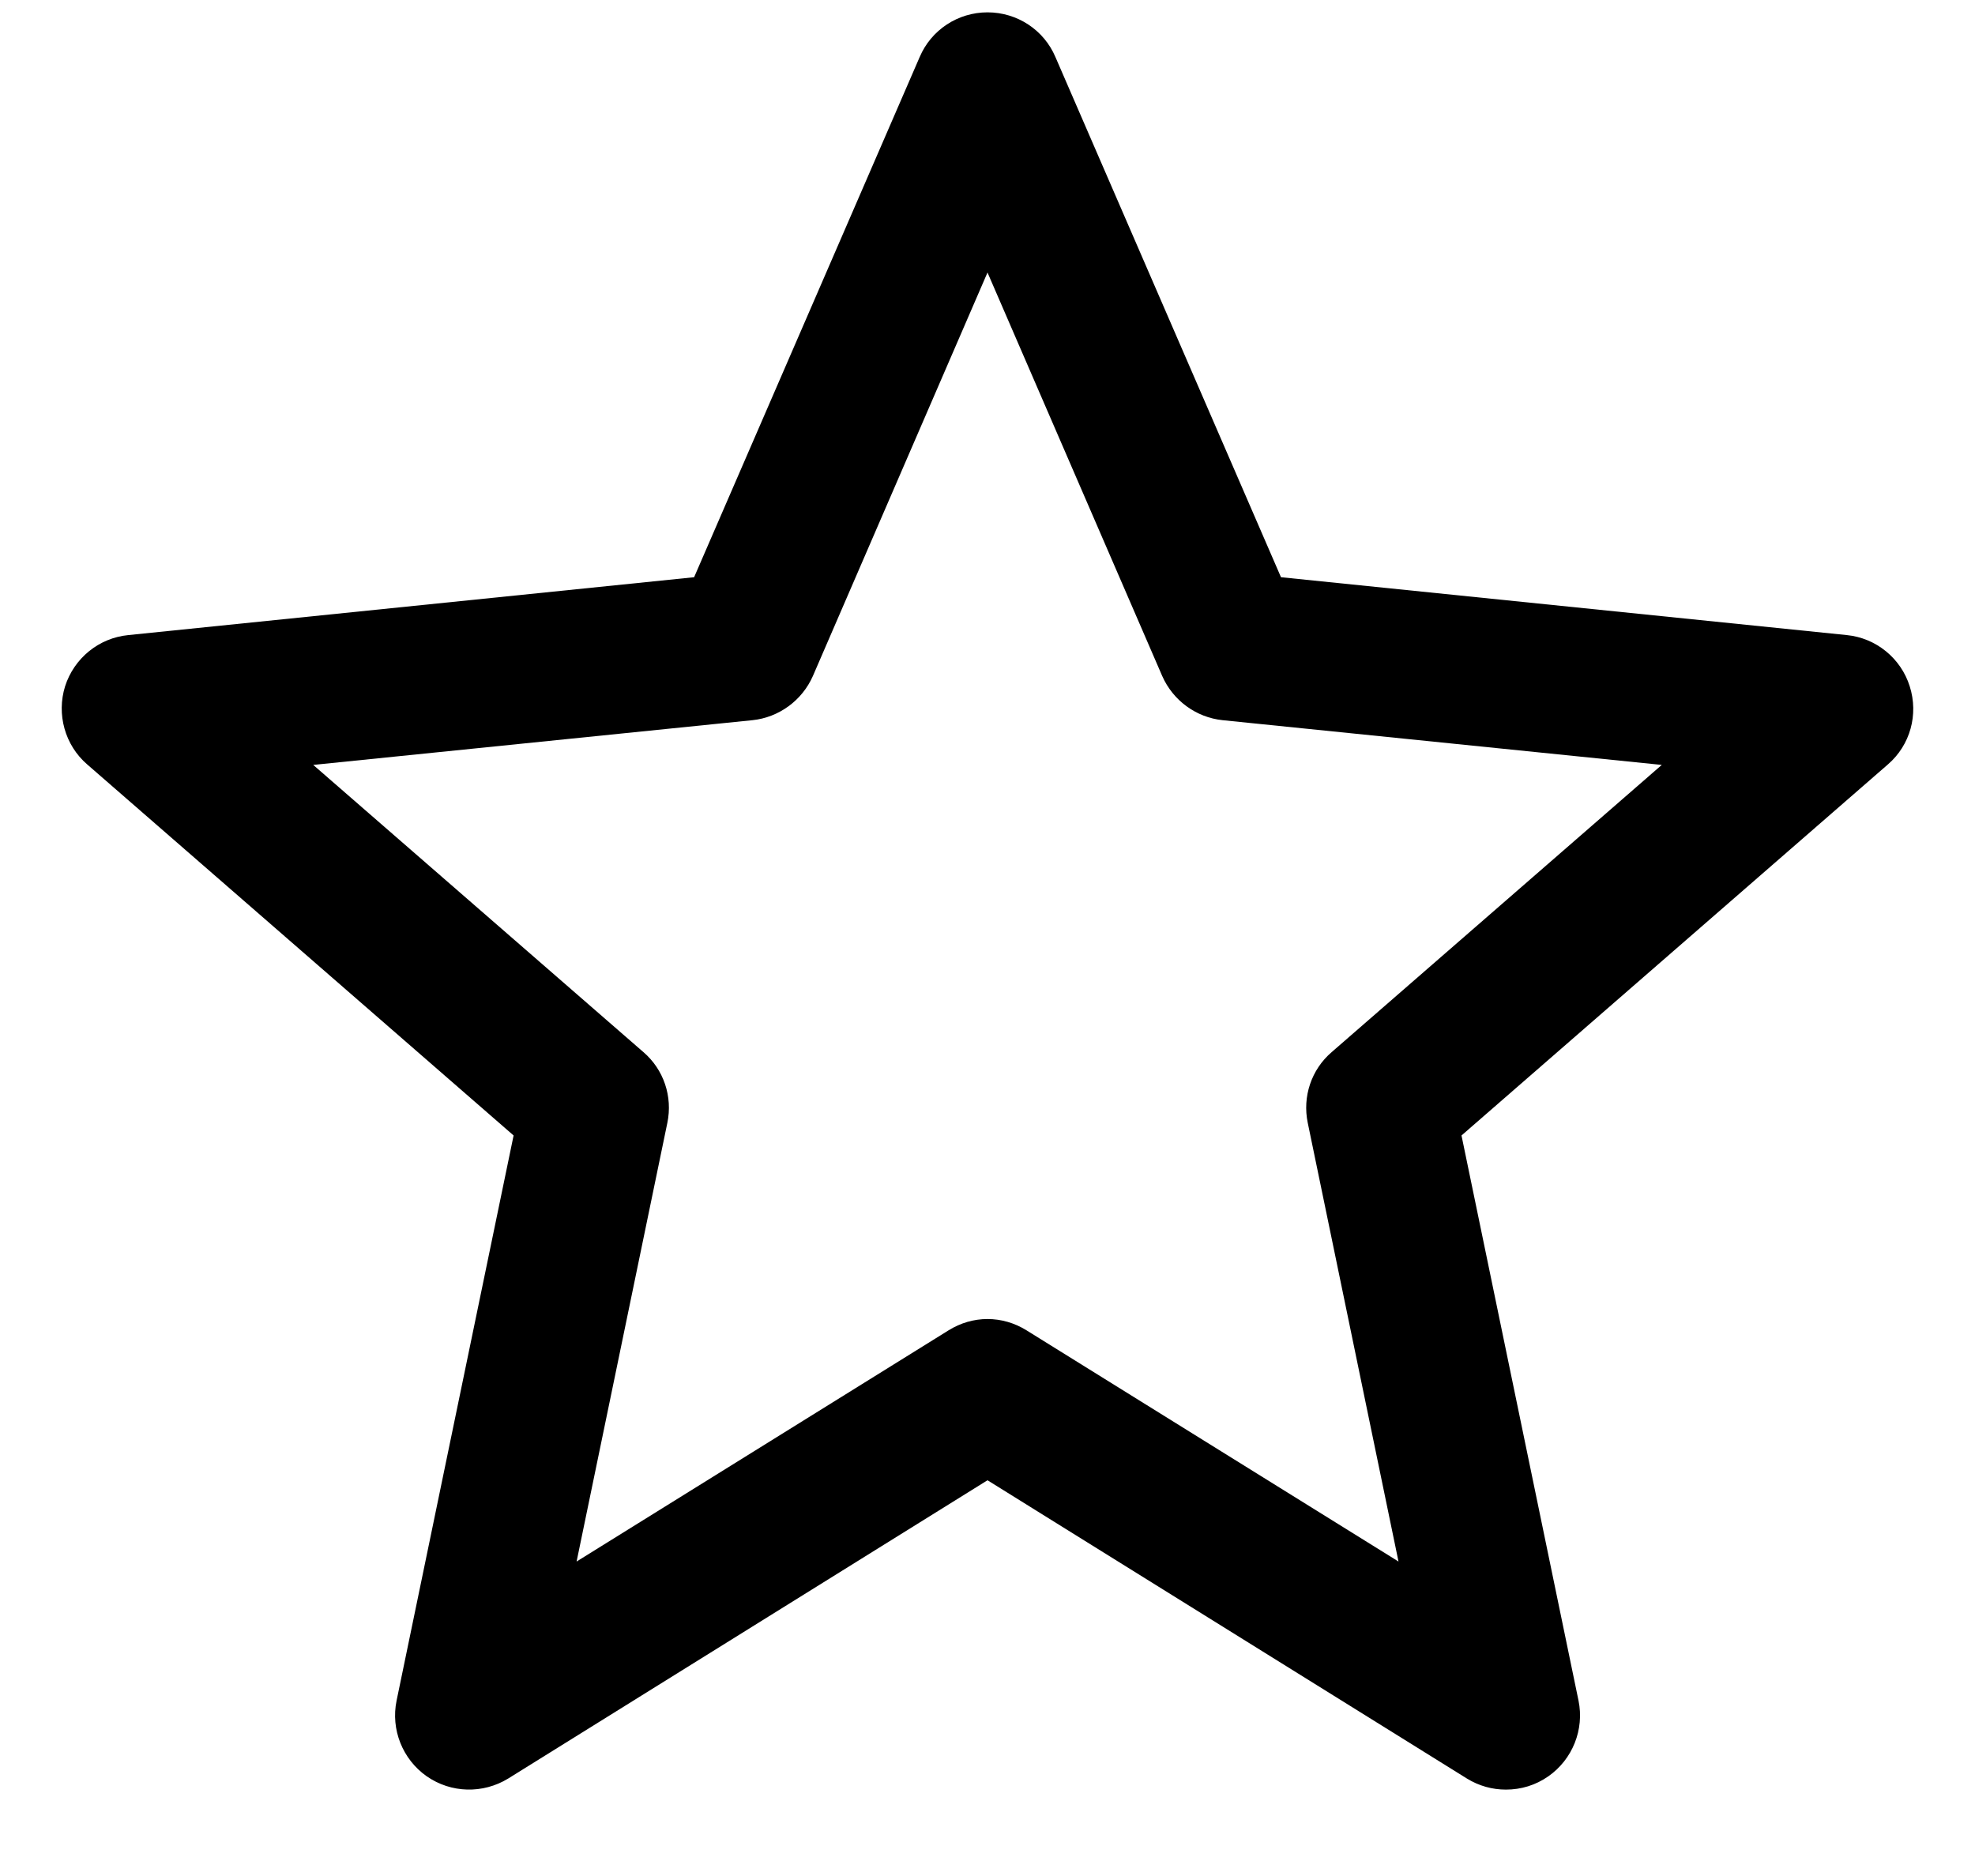
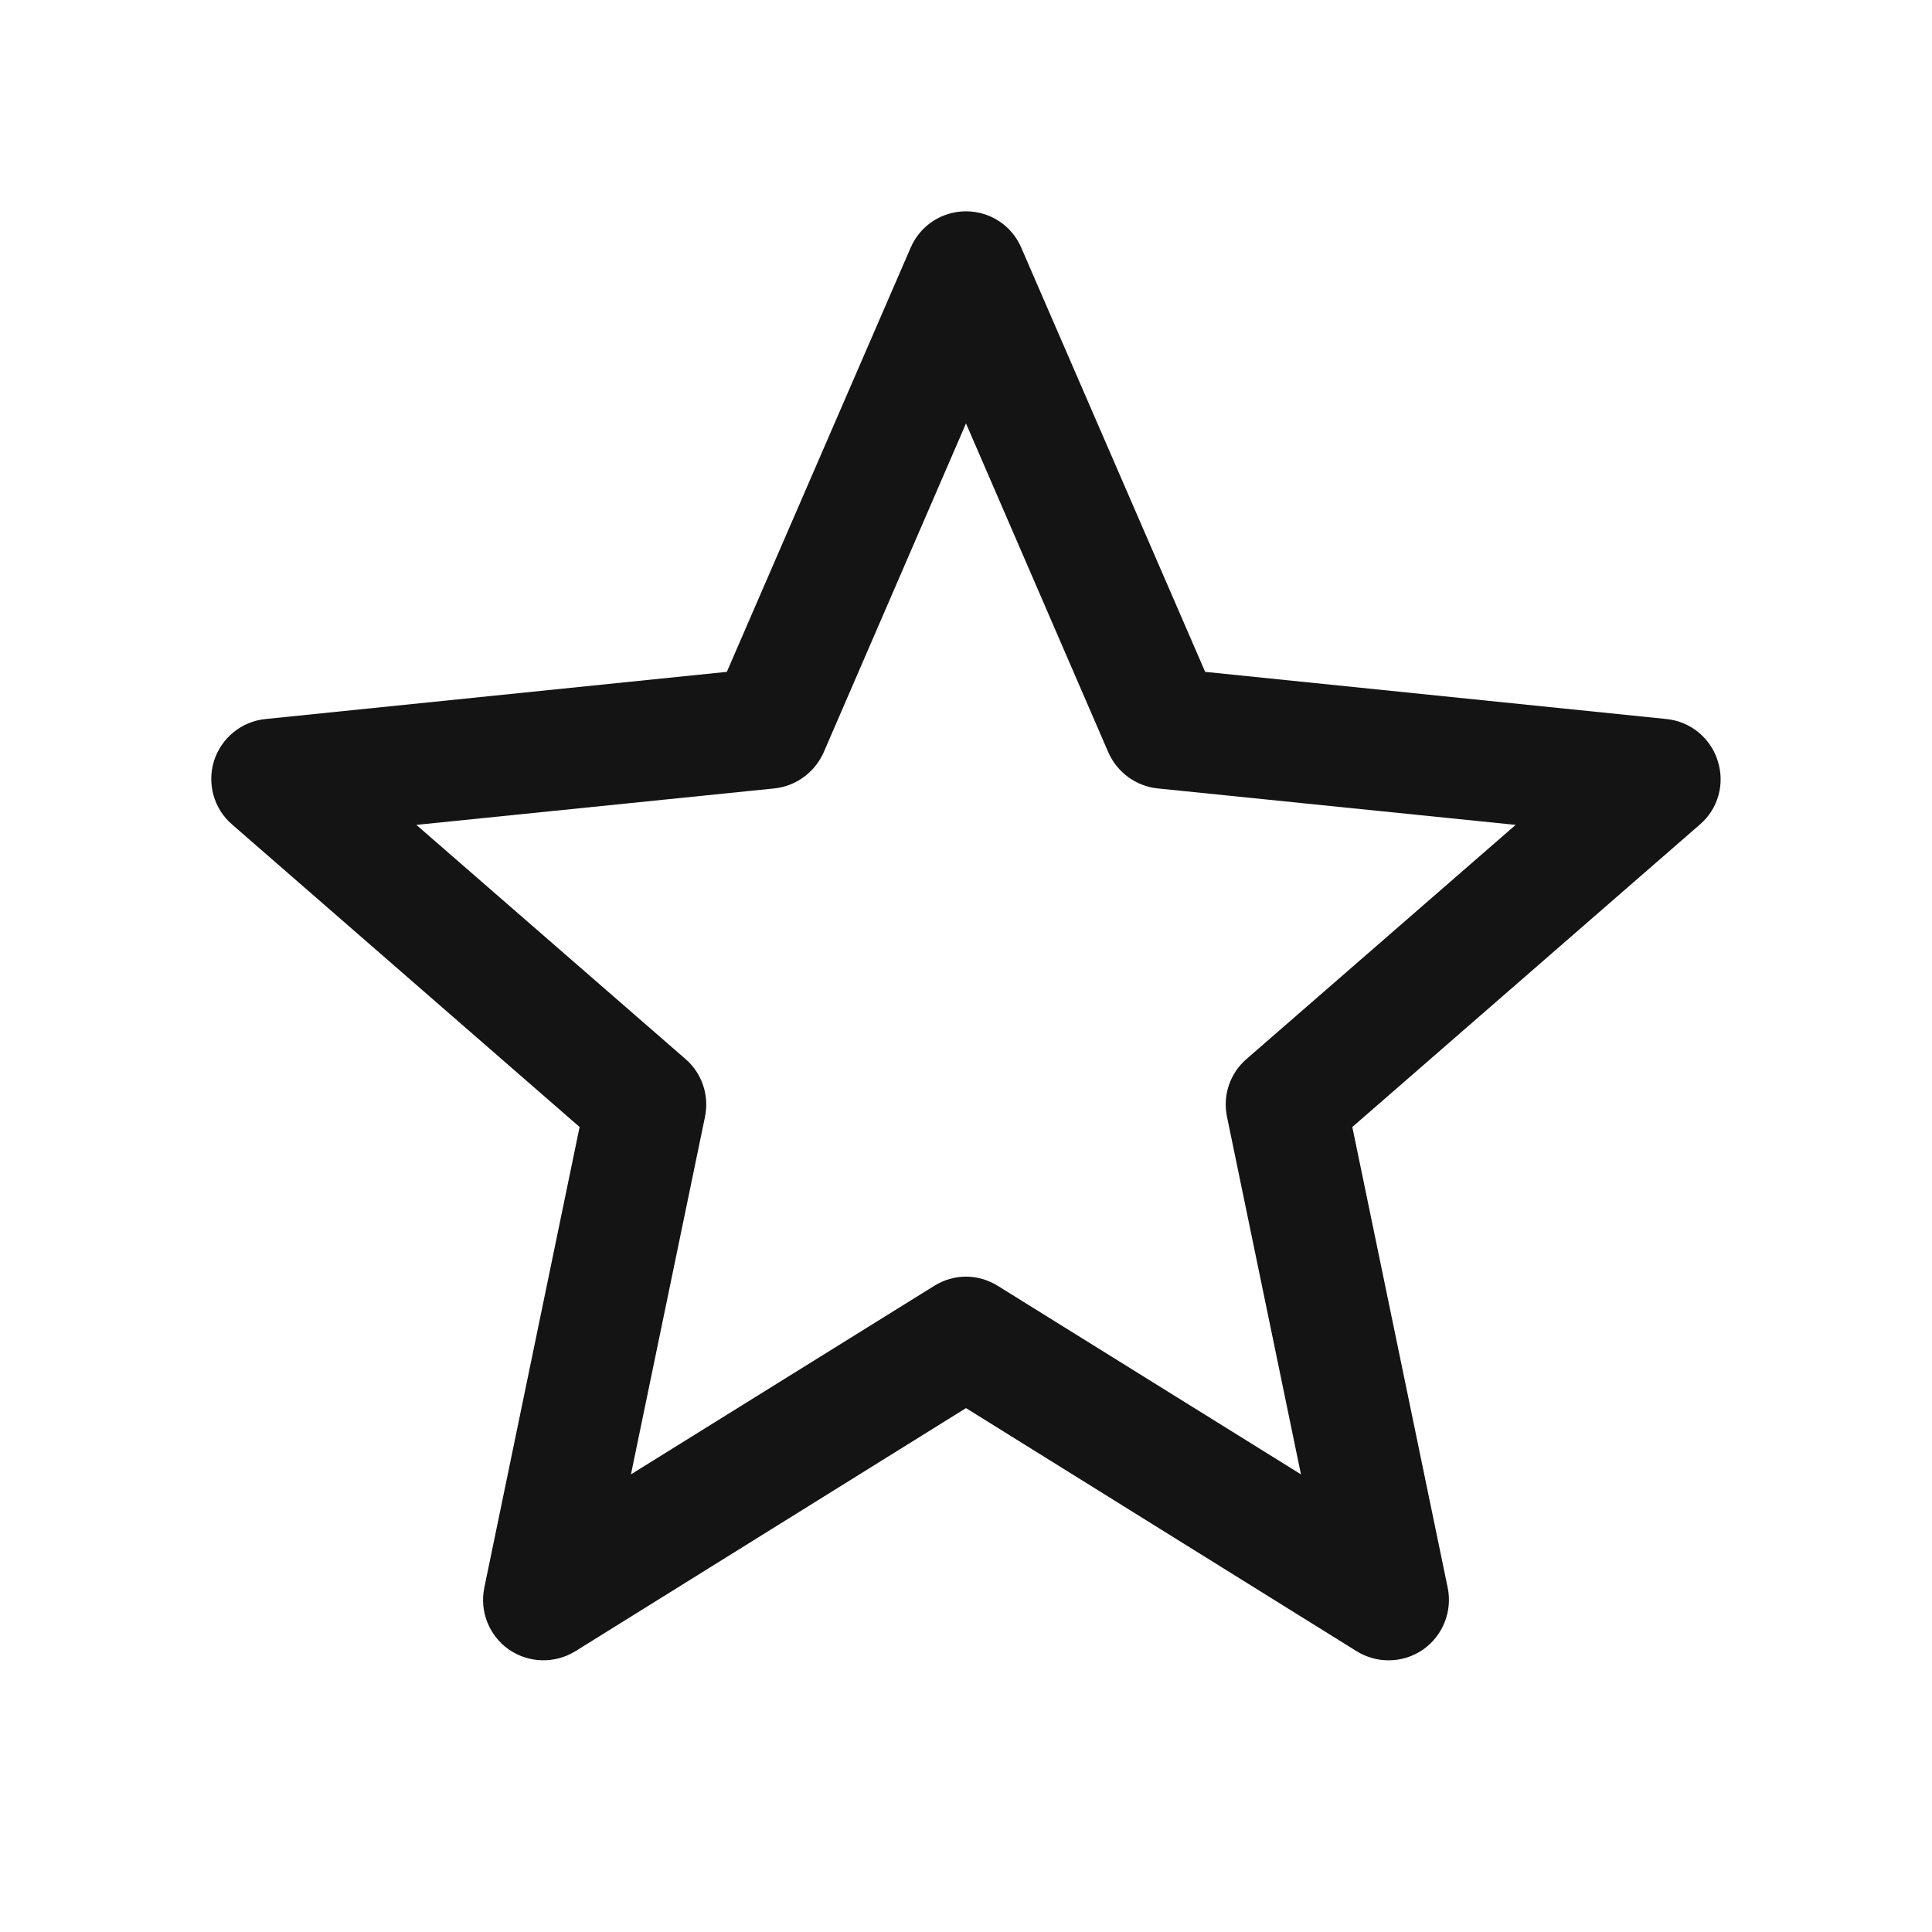
- <svg xmlns="http://www.w3.org/2000/svg" width="20" height="19" viewBox="0 0 20 19" fill="none">
-   <path d="M15.25 18.125C15.112 18.125 14.977 18.088 14.855 18.013L10 14.992L5.146 18.013C4.891 18.169 4.568 18.162 4.321 17.99C4.076 17.818 3.956 17.516 4.016 17.224L5.201 11.5L0.883 7.742C0.657 7.547 0.571 7.234 0.659 6.951C0.75 6.667 1 6.461 1.3 6.432L7.029 5.846L9.313 0.578C9.43 0.302 9.701 0.125 10 0.125C10.3 0.125 10.571 0.302 10.688 0.578L12.972 5.846L18.701 6.432C18.998 6.461 19.25 6.667 19.339 6.951C19.43 7.237 19.344 7.547 19.118 7.742L14.8 11.5L15.985 17.224C16.045 17.516 15.925 17.818 15.68 17.99C15.55 18.081 15.402 18.125 15.25 18.125ZM10 13.359C10.138 13.359 10.274 13.398 10.396 13.474L14.162 15.815L13.243 11.372C13.188 11.107 13.279 10.833 13.485 10.656L16.828 7.747L12.381 7.294C12.112 7.266 11.878 7.094 11.769 6.846L10 2.76L8.232 6.846C8.123 7.094 7.888 7.266 7.62 7.294L3.172 7.747L6.516 10.656C6.722 10.833 6.813 11.107 6.758 11.372L5.839 15.815L9.605 13.474C9.727 13.398 9.862 13.359 10 13.359Z" fill="black" />
+ <svg xmlns="http://www.w3.org/2000/svg" width="24" height="24" viewBox="0 0 24 24" fill="none">
+   <path d="M17.25 20.625C17.112 20.625 16.977 20.588 16.854 20.513L12 17.492L7.146 20.513C6.891 20.669 6.568 20.662 6.32 20.49C6.075 20.318 5.956 20.016 6.016 19.724L7.2 14L2.883 10.242C2.656 10.047 2.57 9.734 2.659 9.451C2.75 9.167 3 8.961 3.299 8.932L9.029 8.346L11.312 3.078C11.43 2.802 11.7 2.625 12 2.625C12.299 2.625 12.57 2.802 12.687 3.078L14.971 8.346L20.701 8.932C20.997 8.961 21.25 9.167 21.338 9.451C21.43 9.737 21.344 10.047 21.117 10.242L16.799 14L17.984 19.724C18.044 20.016 17.924 20.318 17.68 20.49C17.549 20.581 17.401 20.625 17.25 20.625ZM12 15.859C12.138 15.859 12.273 15.898 12.396 15.974L16.161 18.315L15.242 13.872C15.187 13.607 15.279 13.333 15.484 13.156L18.828 10.247L14.38 9.794C14.112 9.766 13.877 9.594 13.768 9.346L12 5.26L10.232 9.346C10.122 9.594 9.888 9.766 9.62 9.794L5.172 10.247L8.516 13.156C8.721 13.333 8.812 13.607 8.758 13.872L7.838 18.315L11.604 15.974C11.726 15.898 11.862 15.859 12 15.859Z" fill="#141414" />
</svg>
